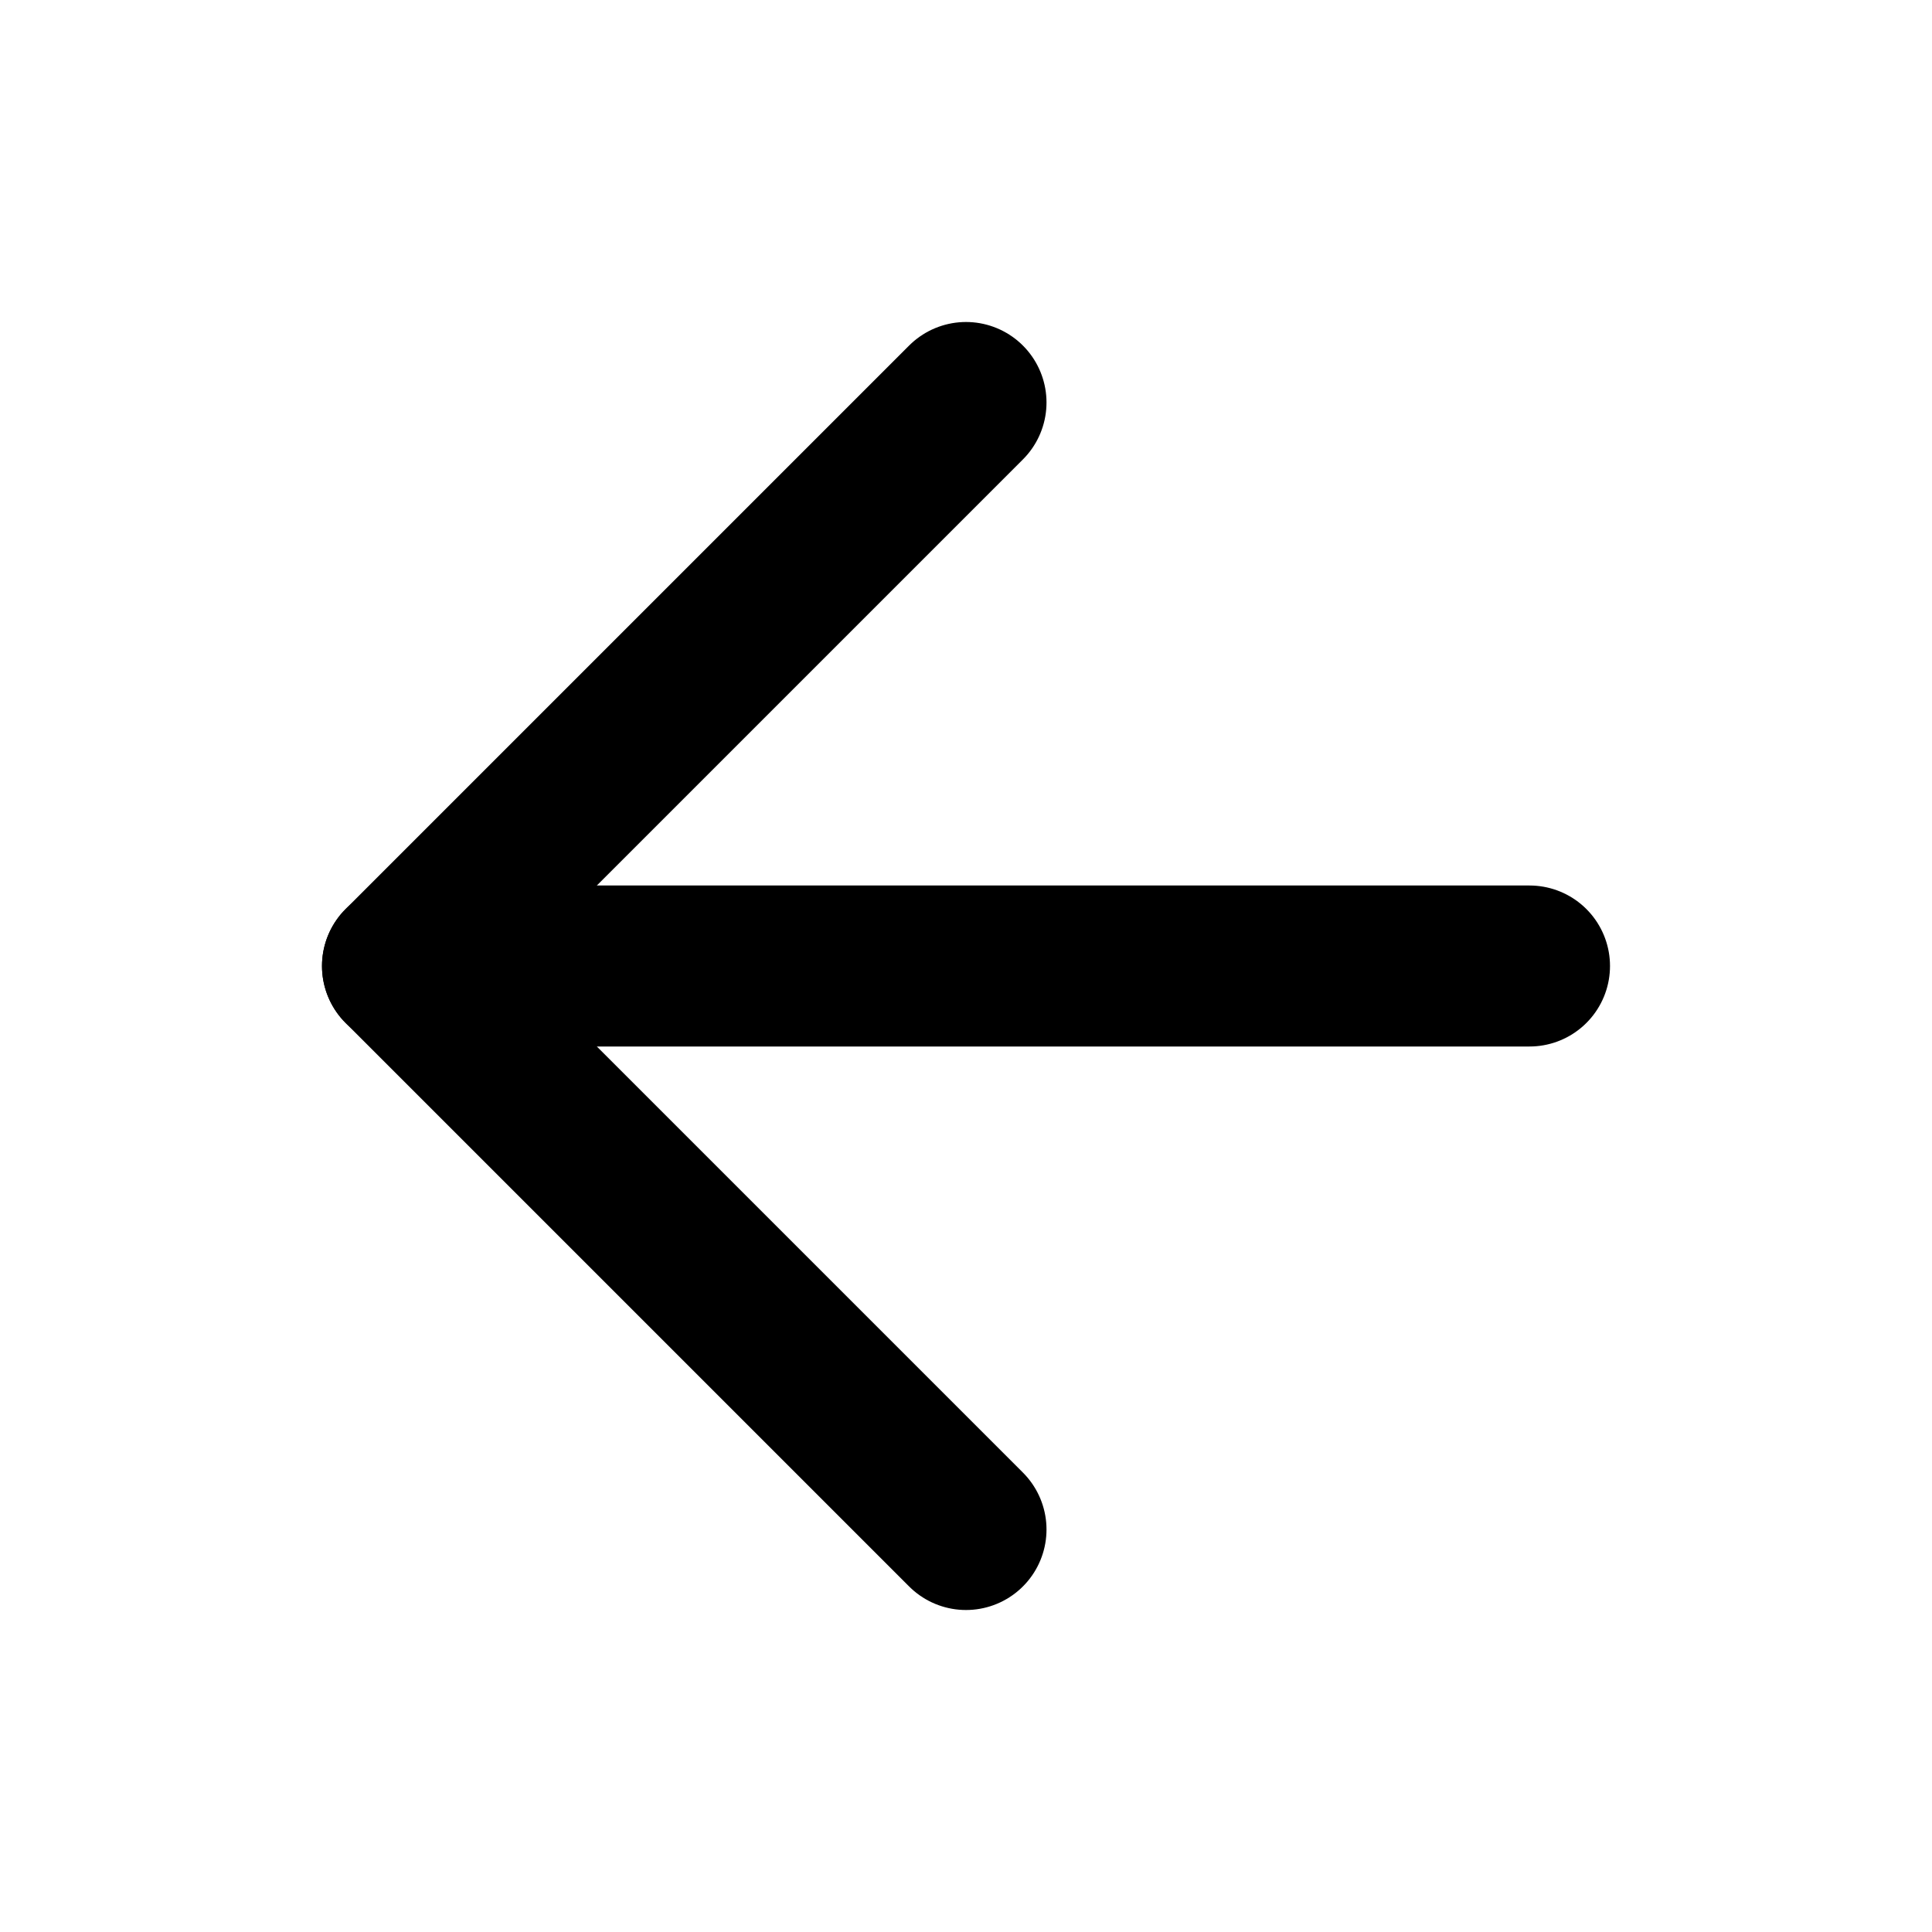
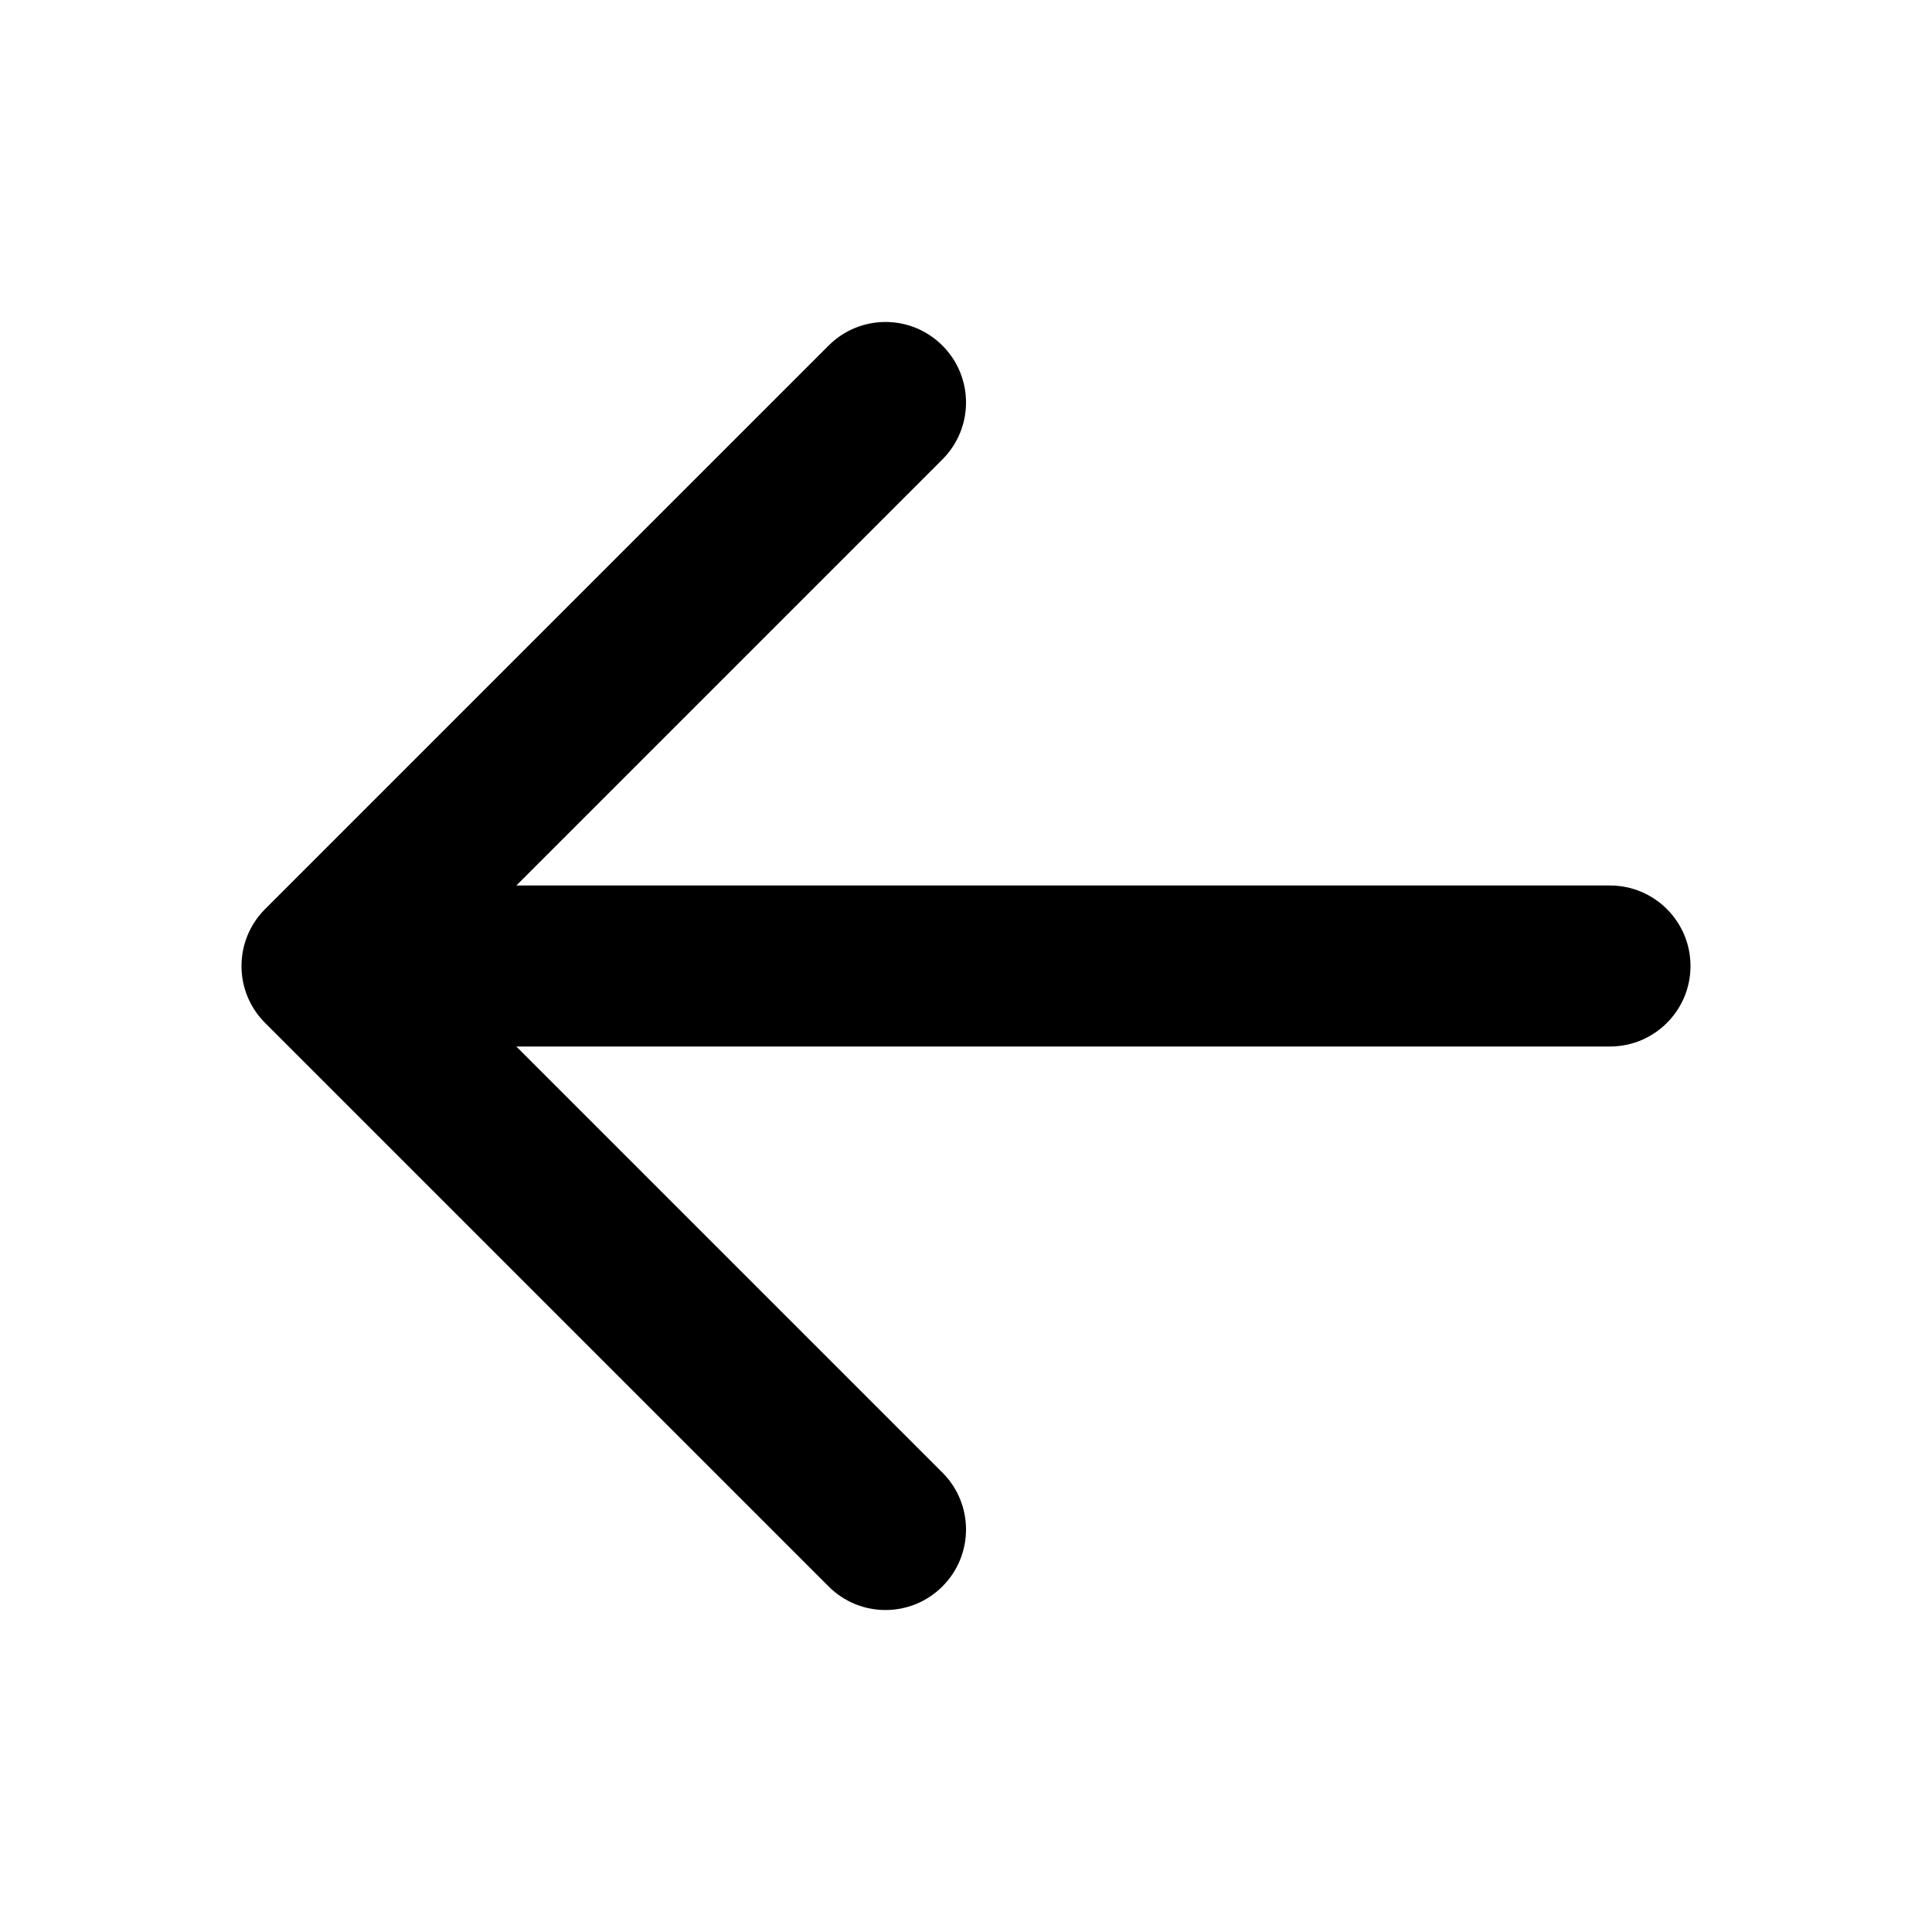
- <svg xmlns="http://www.w3.org/2000/svg" width="24" height="24" viewBox="0 0 24 24" fill="none" stroke="currentColor" stroke-width="2" stroke-linecap="round" stroke-linejoin="round" class="feather feather-arrow-left">
-   <line x1="19" y1="12" x2="5" y2="12" />
-   <polyline points="12 19 5 12 12 5" />
+ <svg xmlns="http://www.w3.org/2000/svg" width="24" height="24" viewBox="0 0 24 24" fill="none">
+   <path fill-rule="evenodd" clip-rule="evenodd" d="M10.293 19.707C10.683 20.098 11.317 20.098 11.707 19.707C12.098 19.317 12.098 18.683 11.707 18.293L6.414 13L20 13C20.552 13 21 12.552 21 12C21 11.448 20.552 11 20 11L6.414 11L11.707 5.707C12.098 5.317 12.098 4.683 11.707 4.293C11.317 3.902 10.683 3.902 10.293 4.293L3.293 11.293C3.288 11.298 3.283 11.303 3.278 11.308C3.106 11.488 3 11.732 3 12C3 12.277 3.112 12.527 3.294 12.708L10.293 19.707Z" fill="currentColor" />
</svg>
